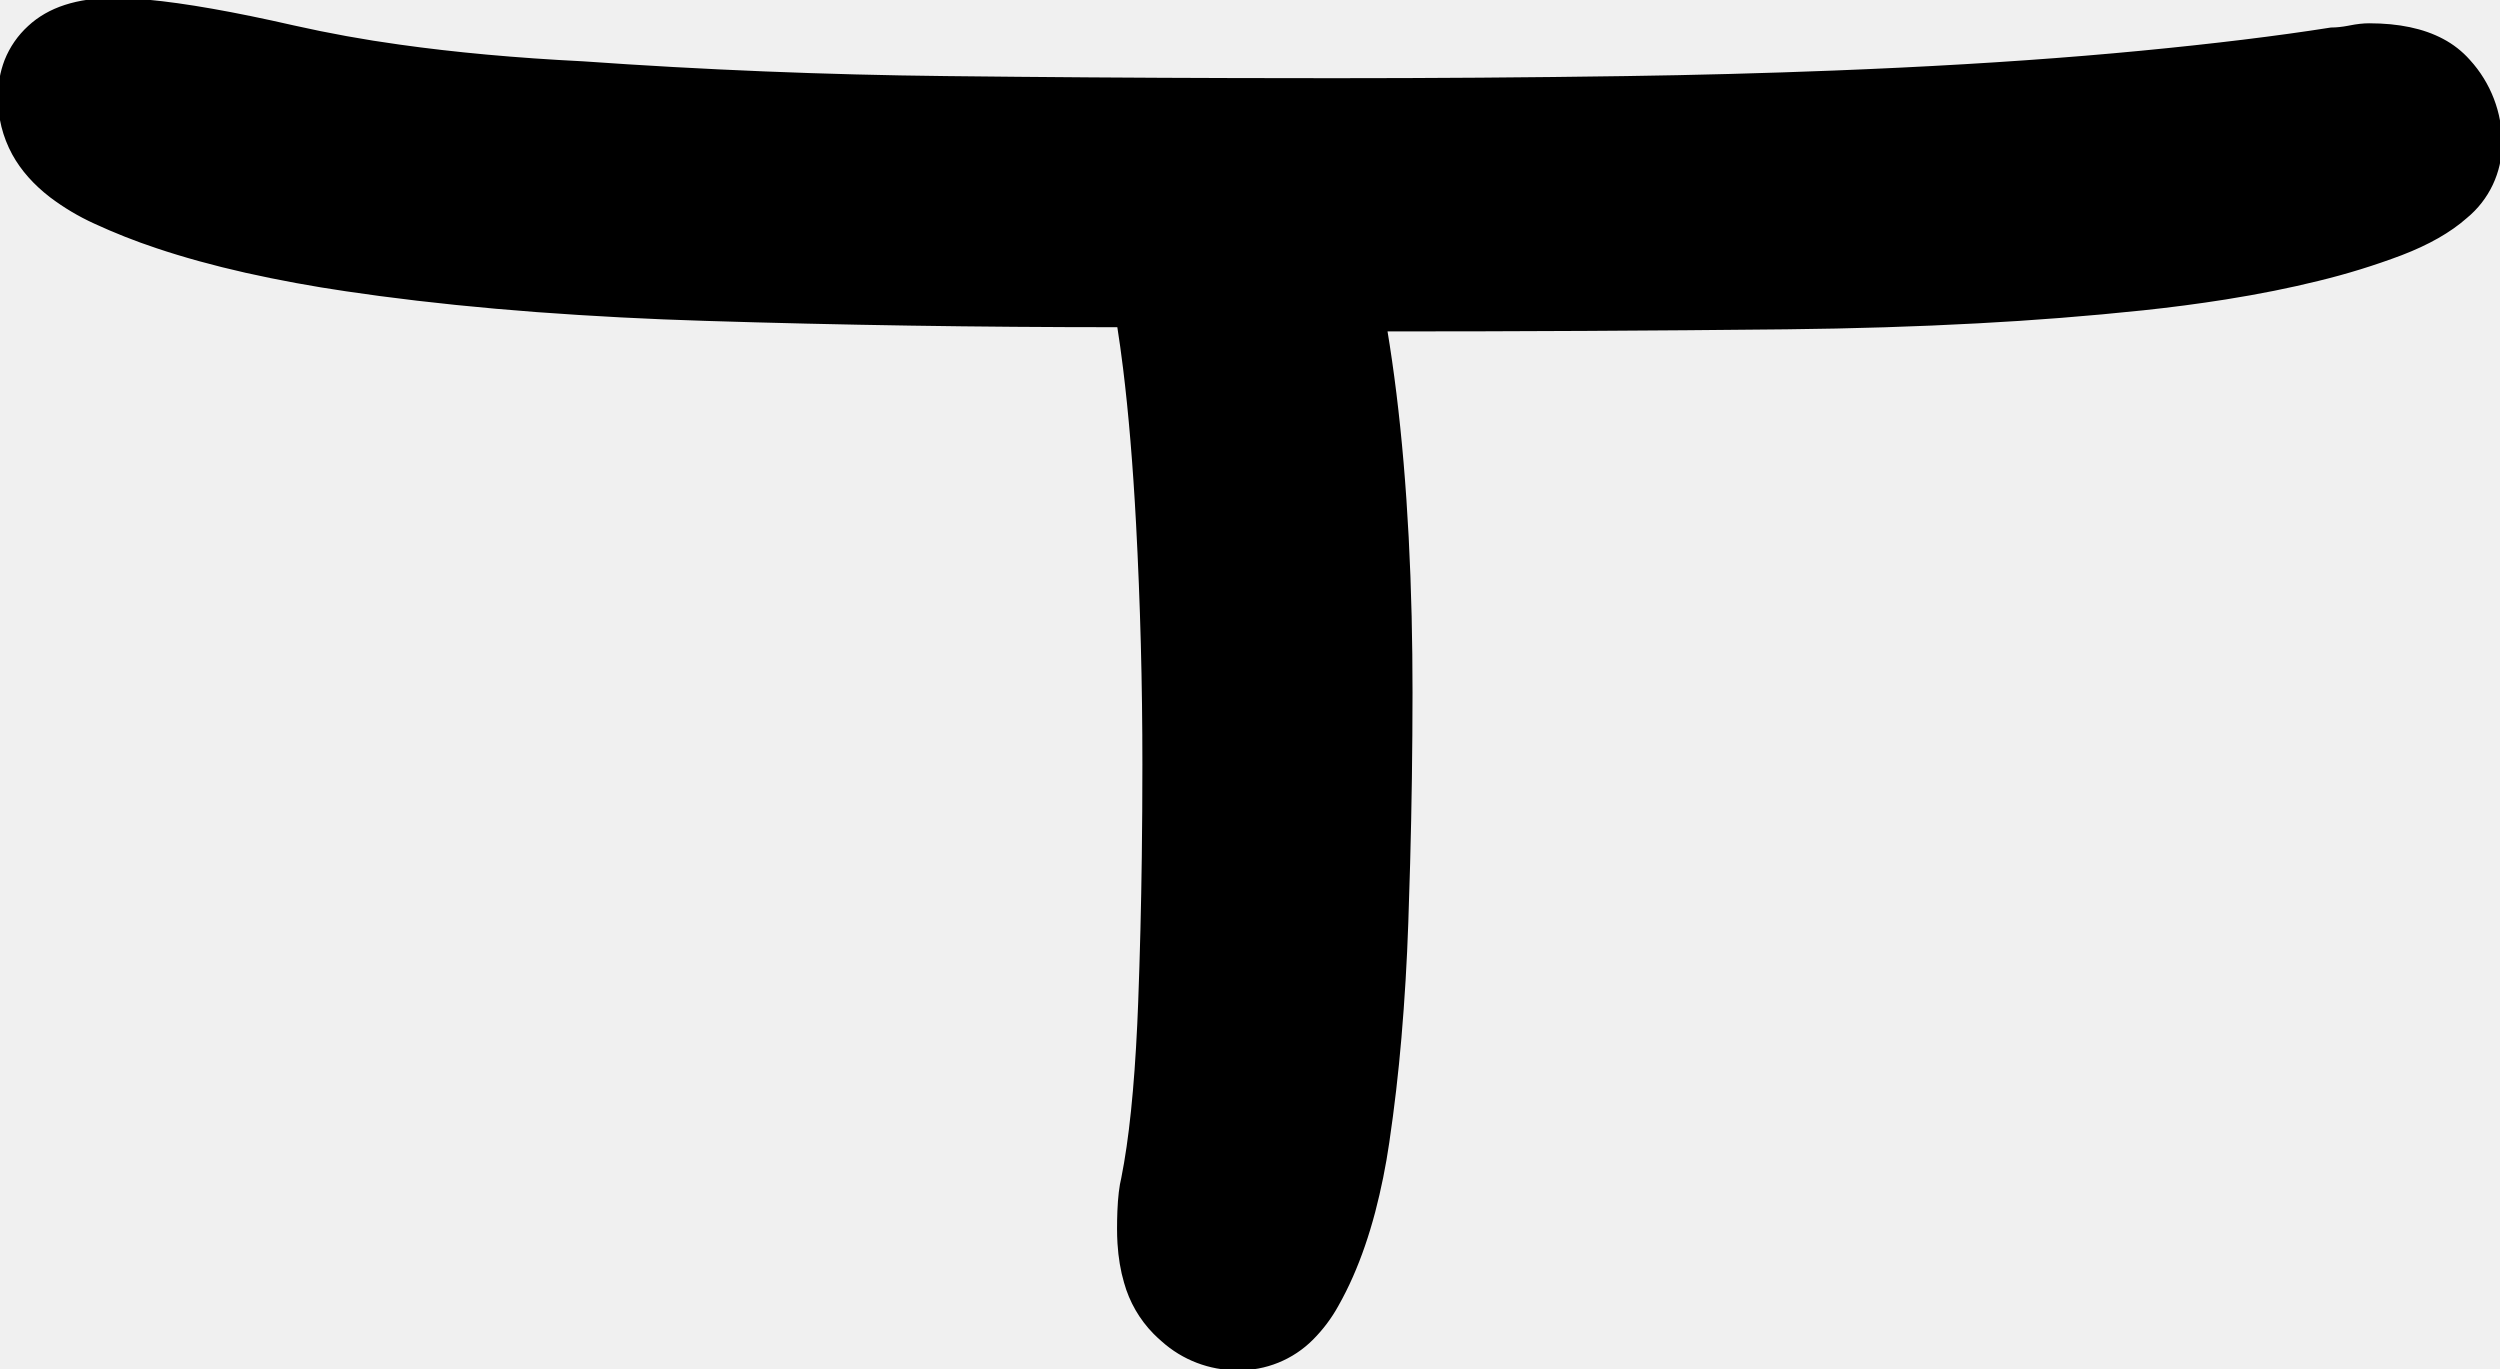
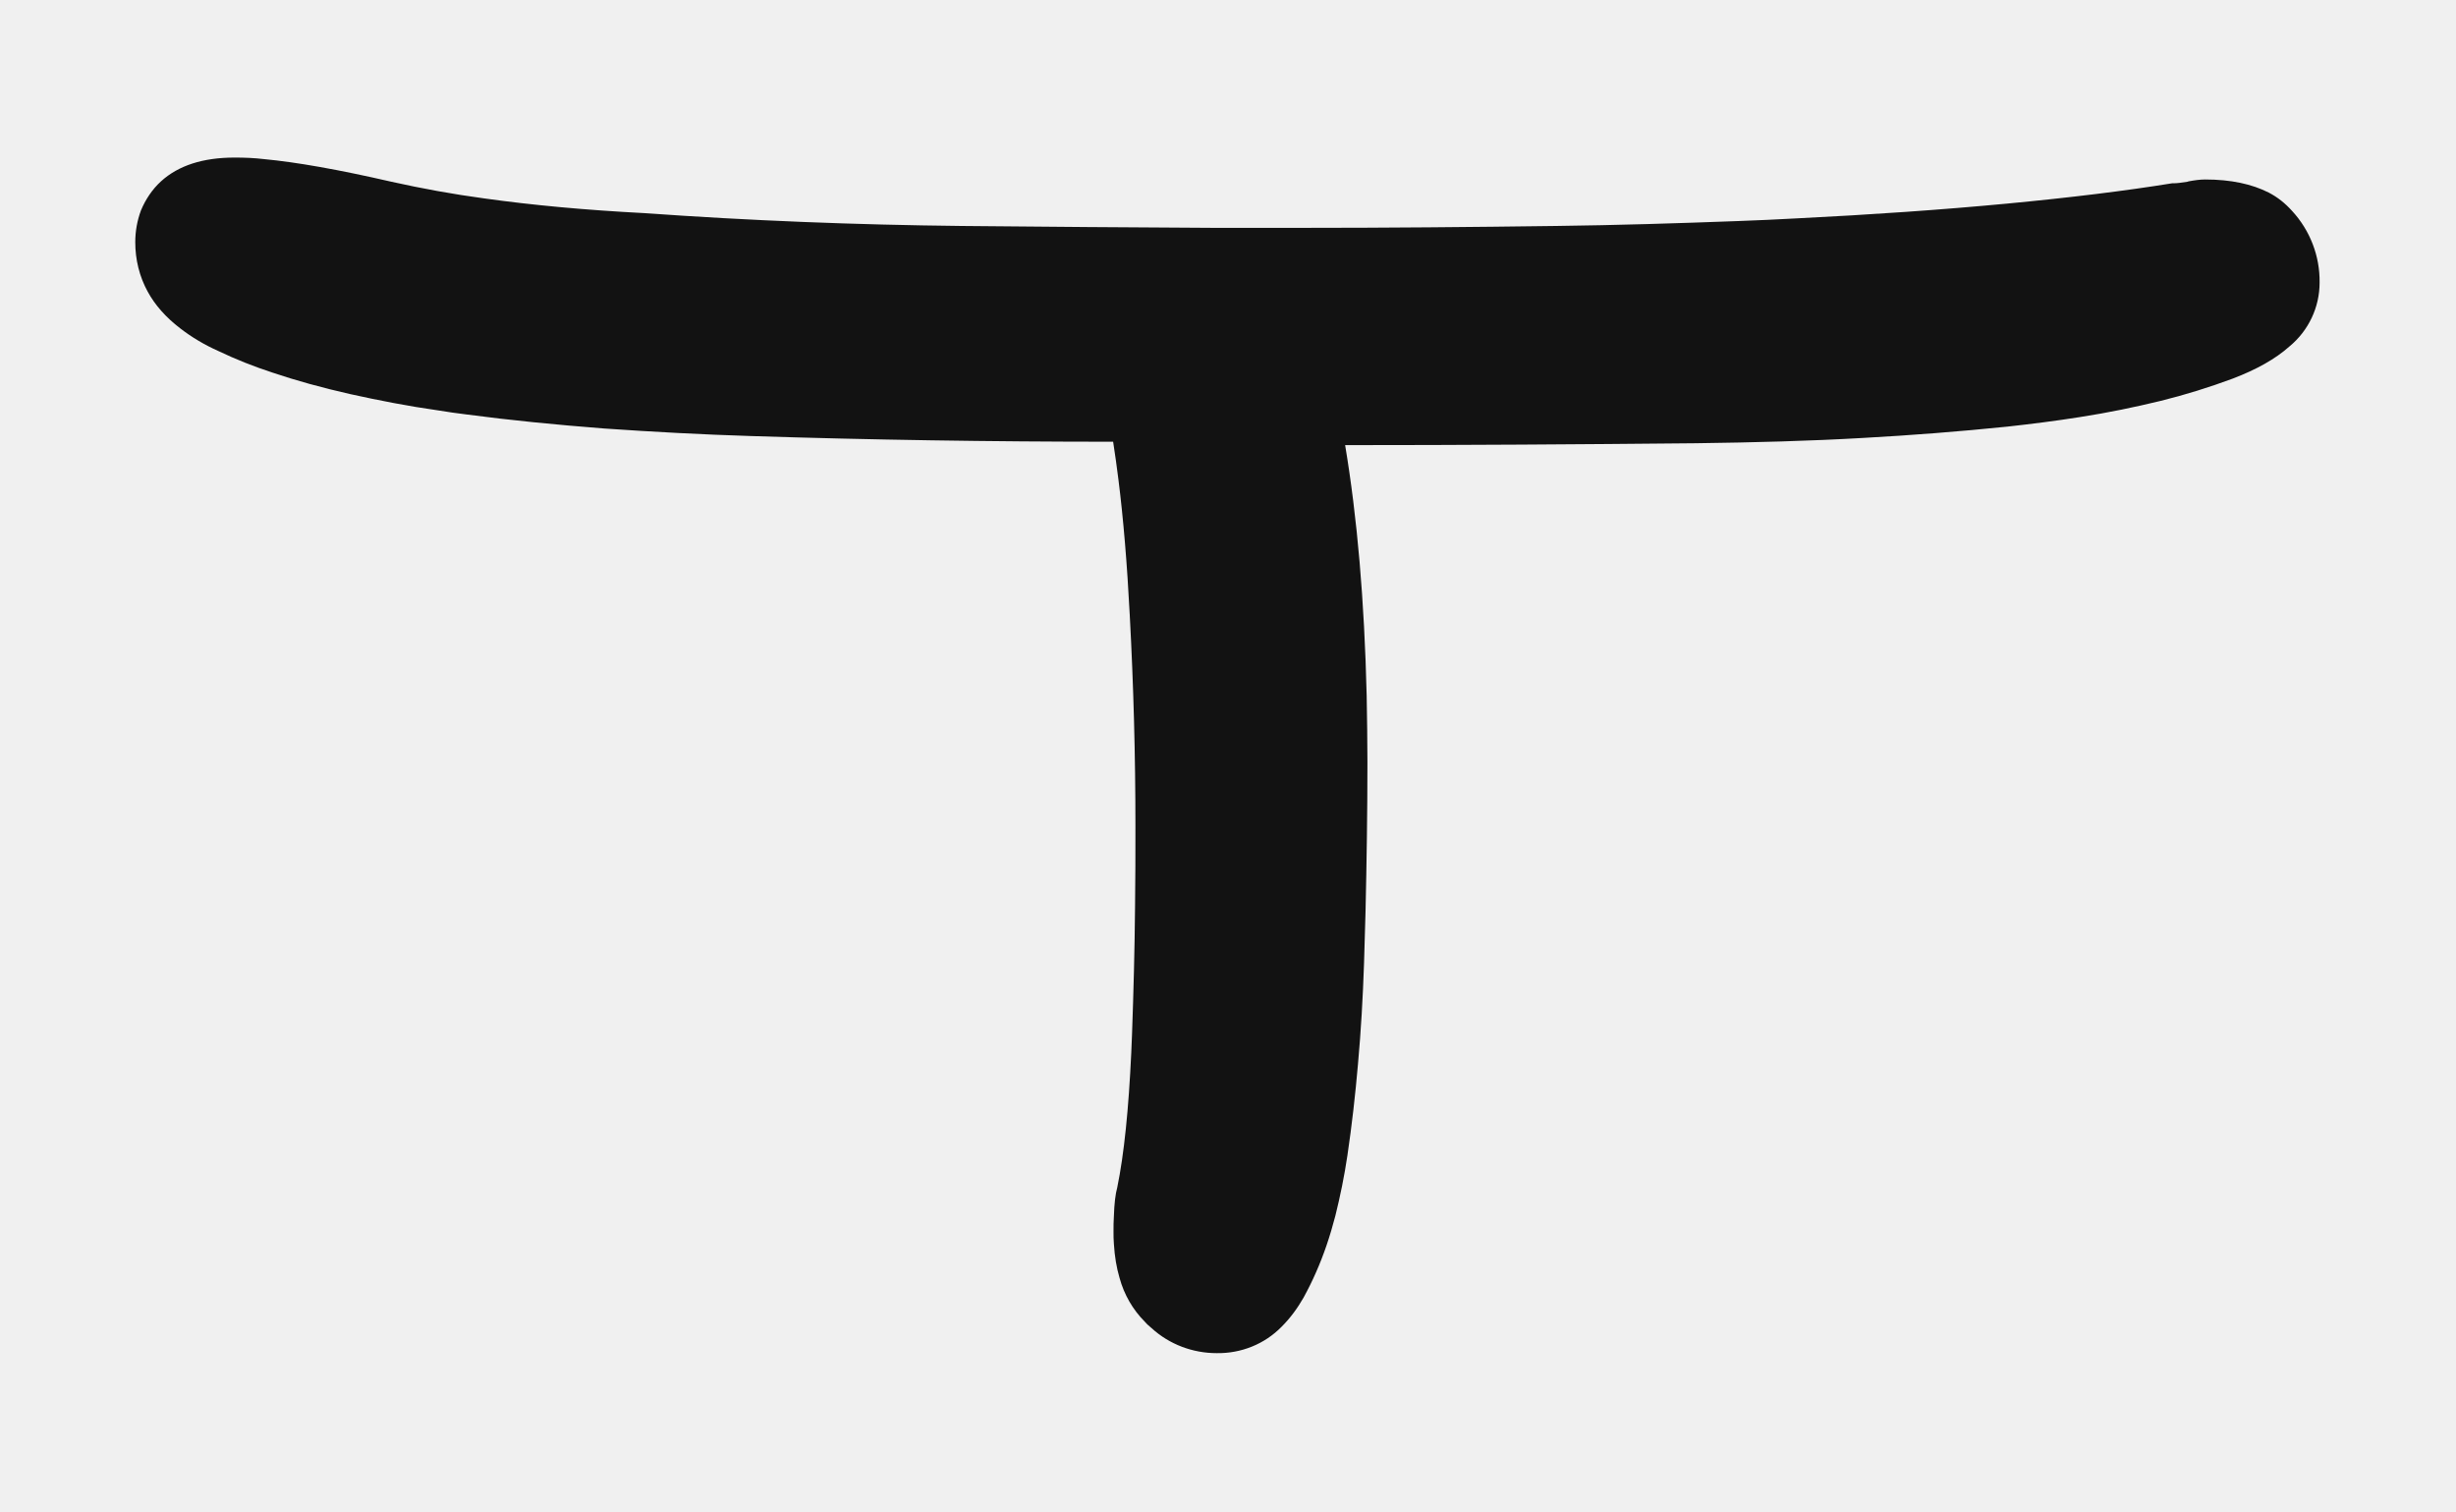
- <svg xmlns="http://www.w3.org/2000/svg" width="578.127" height="316.41" viewBox="0 0 578.127 316.41">
-   <path d="M263.466 236.833a530 530 0 0 0 .208-4.899 1369 1369 0 0 0 .839-33.684 1645 1645 0 0 0 .137-21.492 1041 1041 0 0 0-1.465-55.664q-1.093-20.401-3.001-35.91a296 296 0 0 0-1.393-9.989q-48.828 0-95.703-1.465a891 891 0 0 1-38.96-2.029q-19.275-1.45-36.307-3.717a512 512 0 0 1-7.741-1.089 319 319 0 0 1-23.168-4.27q-11.221-2.53-20.618-5.689a138 138 0 0 1-14.32-5.666 53.7 53.7 0 0 1-10.091-6.009q-5.662-4.363-8.626-9.746A26.6 26.6 0 0 1 .002 22.461a22.8 22.8 0 0 1 1.502-8.404 20.84 20.84 0 0 1 5.334-7.709Q13.674 0 26.369 0a85 85 0 0 1 7.721.397q12.909 1.19 33.783 5.951A296 296 0 0 0 92.34 10.78q19.234 2.709 42.427 3.868a1403 1403 0 0 0 83.985 3.418 7664 7664 0 0 0 66.65.458 8722 8722 0 0 0 23.193.031 4583 4583 0 0 0 67.383-.489 1956 1956 0 0 0 48.157-1.281 1704 1704 0 0 0 15.32-.672q30.273-1.465 55.664-3.906 25.39-2.441 43.945-5.371a19 19 0 0 0 1.939-.107q1.005-.106 2.114-.315l.342-.066q2.441-.489 4.394-.489 10.218 0 16.886 3.55a21.4 21.4 0 0 1 6.063 4.751 27.95 27.95 0 0 1 7.325 19.043 21.81 21.81 0 0 1-7.985 16.867q-5.552 4.919-14.965 8.524a164 164 0 0 1-19.079 5.891q-9.882 2.452-21.458 4.298a371 371 0 0 1-19.033 2.506 736 736 0 0 1-38.296 3.017q-20.916 1.13-44.223 1.378a8722 8722 0 0 1-92.774.488q4.772 28.633 5.658 66.335a752 752 0 0 1 .202 17.649 1468 1468 0 0 1-.55 39.46 1685 1685 0 0 1-.427 13.763 521 521 0 0 1-1.587 26.611 396 396 0 0 1-2.808 24.17 148 148 0 0 1-3.25 16.045q-2.153 8.136-5.127 14.875a75 75 0 0 1-3.341 6.678 34.6 34.6 0 0 1-5.768 7.685 23.6 23.6 0 0 1-17.182 6.963 25.64 25.64 0 0 1-17.197-6.584 34 34 0 0 1-1.845-1.717 26.75 26.75 0 0 1-6.698-11.607q-1.203-4.089-1.503-8.973a55 55 0 0 1-.1-3.345 100 100 0 0 1 .077-4.086q.197-4.825.899-7.633 2.647-13.232 3.699-35.628Z" vector-effect="non-scaling-stroke" stroke-linecap="round" fill-rule="evenodd" font-size="12" stroke="#000" stroke-width=".945" style="stroke:#000;stroke-width:.25mm;fill:#000" />
+ <svg xmlns="http://www.w3.org/2000/svg" viewBox="0 0 650 400" xml:space="preserve">
+   <style>
+     /* Root: oklch(1 0 0) */
+     .color {
+       fill: #121212;
+     }
+     /* Dark: oklch(0.145 0 0) */
+     @media (prefers-color-scheme: dark) {
+       .color {
+         fill: #ffffff;
+       }
+     }
+   </style>
+   <path fill="none" d="M.01 0h104.22v231H.01Z" />
+   <g class="color">
+     <path d="M299.4 278.6c.1-1.6.1-3.3.2-4.9.4-11.2.7-22.5.8-33.7.1-7.2.1-14.3.1-21.5 0-18.6-.5-37.1-1.5-55.7-.7-13.6-1.7-25.6-3-35.9-.4-3.3-.9-6.7-1.4-10q-48.9 0-95.7-1.5c-13-.4-26-1.1-39-2-12.9-1-25-2.2-36.3-3.7-2.6-.3-5.2-.7-7.7-1.1-7.8-1.1-15.5-2.6-23.2-4.3-7.5-1.7-14.4-3.6-20.6-5.7-4.9-1.6-9.7-3.5-14.3-5.7-3.6-1.6-7-3.6-10.1-6-3.8-2.9-6.7-6.2-8.6-9.7-2.2-4-3.3-8.5-3.3-13.1q0-4.35 1.5-8.4c1.2-2.9 3-5.6 5.3-7.7q6.9-6.3 19.5-6.3c2.6 0 5.2.1 7.7.4 8.6.8 19.9 2.8 33.8 6 8.1 1.8 16.3 3.3 24.5 4.4 12.8 1.8 27 3.1 42.4 3.9 28 2 56 3.1 84 3.4 22.2.2 44.4.4 66.7.5h23.2c22.5 0 44.9-.2 67.4-.5 16.1-.2 32.1-.7 48.2-1.3 5.1-.2 10.2-.4 15.3-.7 20.2-1 38.7-2.3 55.7-3.9 16.9-1.6 31.6-3.4 43.9-5.4.6 0 1.3 0 1.9-.1l2.1-.3.3-.1c1.6-.3 3.1-.5 4.4-.5 6.8 0 12.4 1.2 16.9 3.5 2.3 1.2 4.3 2.8 6.1 4.8 4.8 5.2 7.4 12 7.3 19 0 6.5-2.9 12.7-8 16.9-3.7 3.3-8.7 6.1-15 8.5-6.2 2.3-12.6 4.3-19.1 5.9-6.6 1.6-13.7 3.1-21.5 4.3-6.3 1-12.7 1.8-19 2.5-12.7 1.3-25.5 2.3-38.3 3-13.9.8-28.7 1.2-44.2 1.4-30.9.3-61.8.5-92.8.5q4.8 28.65 5.7 66.3c.1 5.9.2 11.8.2 17.6 0 13.2-.2 26.3-.5 39.5-.1 4.6-.3 9.2-.4 13.8-.3 8.9-.8 17.8-1.6 26.6-.7 8.1-1.6 16.1-2.8 24.2-.8 5.4-1.9 10.8-3.2 16-1.4 5.4-3.1 10.4-5.1 14.9-1 2.3-2.1 4.5-3.3 6.7-1.6 2.8-3.5 5.4-5.8 7.7-4.5 4.6-10.7 7.1-17.2 7-6.3 0-12.5-2.3-17.2-6.6-.6-.5-1.3-1.1-1.8-1.7-3.2-3.2-5.5-7.2-6.7-11.6q-1.2-4.05-1.5-9c-.1-1.1-.1-2.2-.1-3.3 0-1.4 0-2.7.1-4.1.1-3.2.4-5.8.9-7.6 1.8-8.8 3-20.6 3.7-35.6z" />
+   </g>
</svg>
